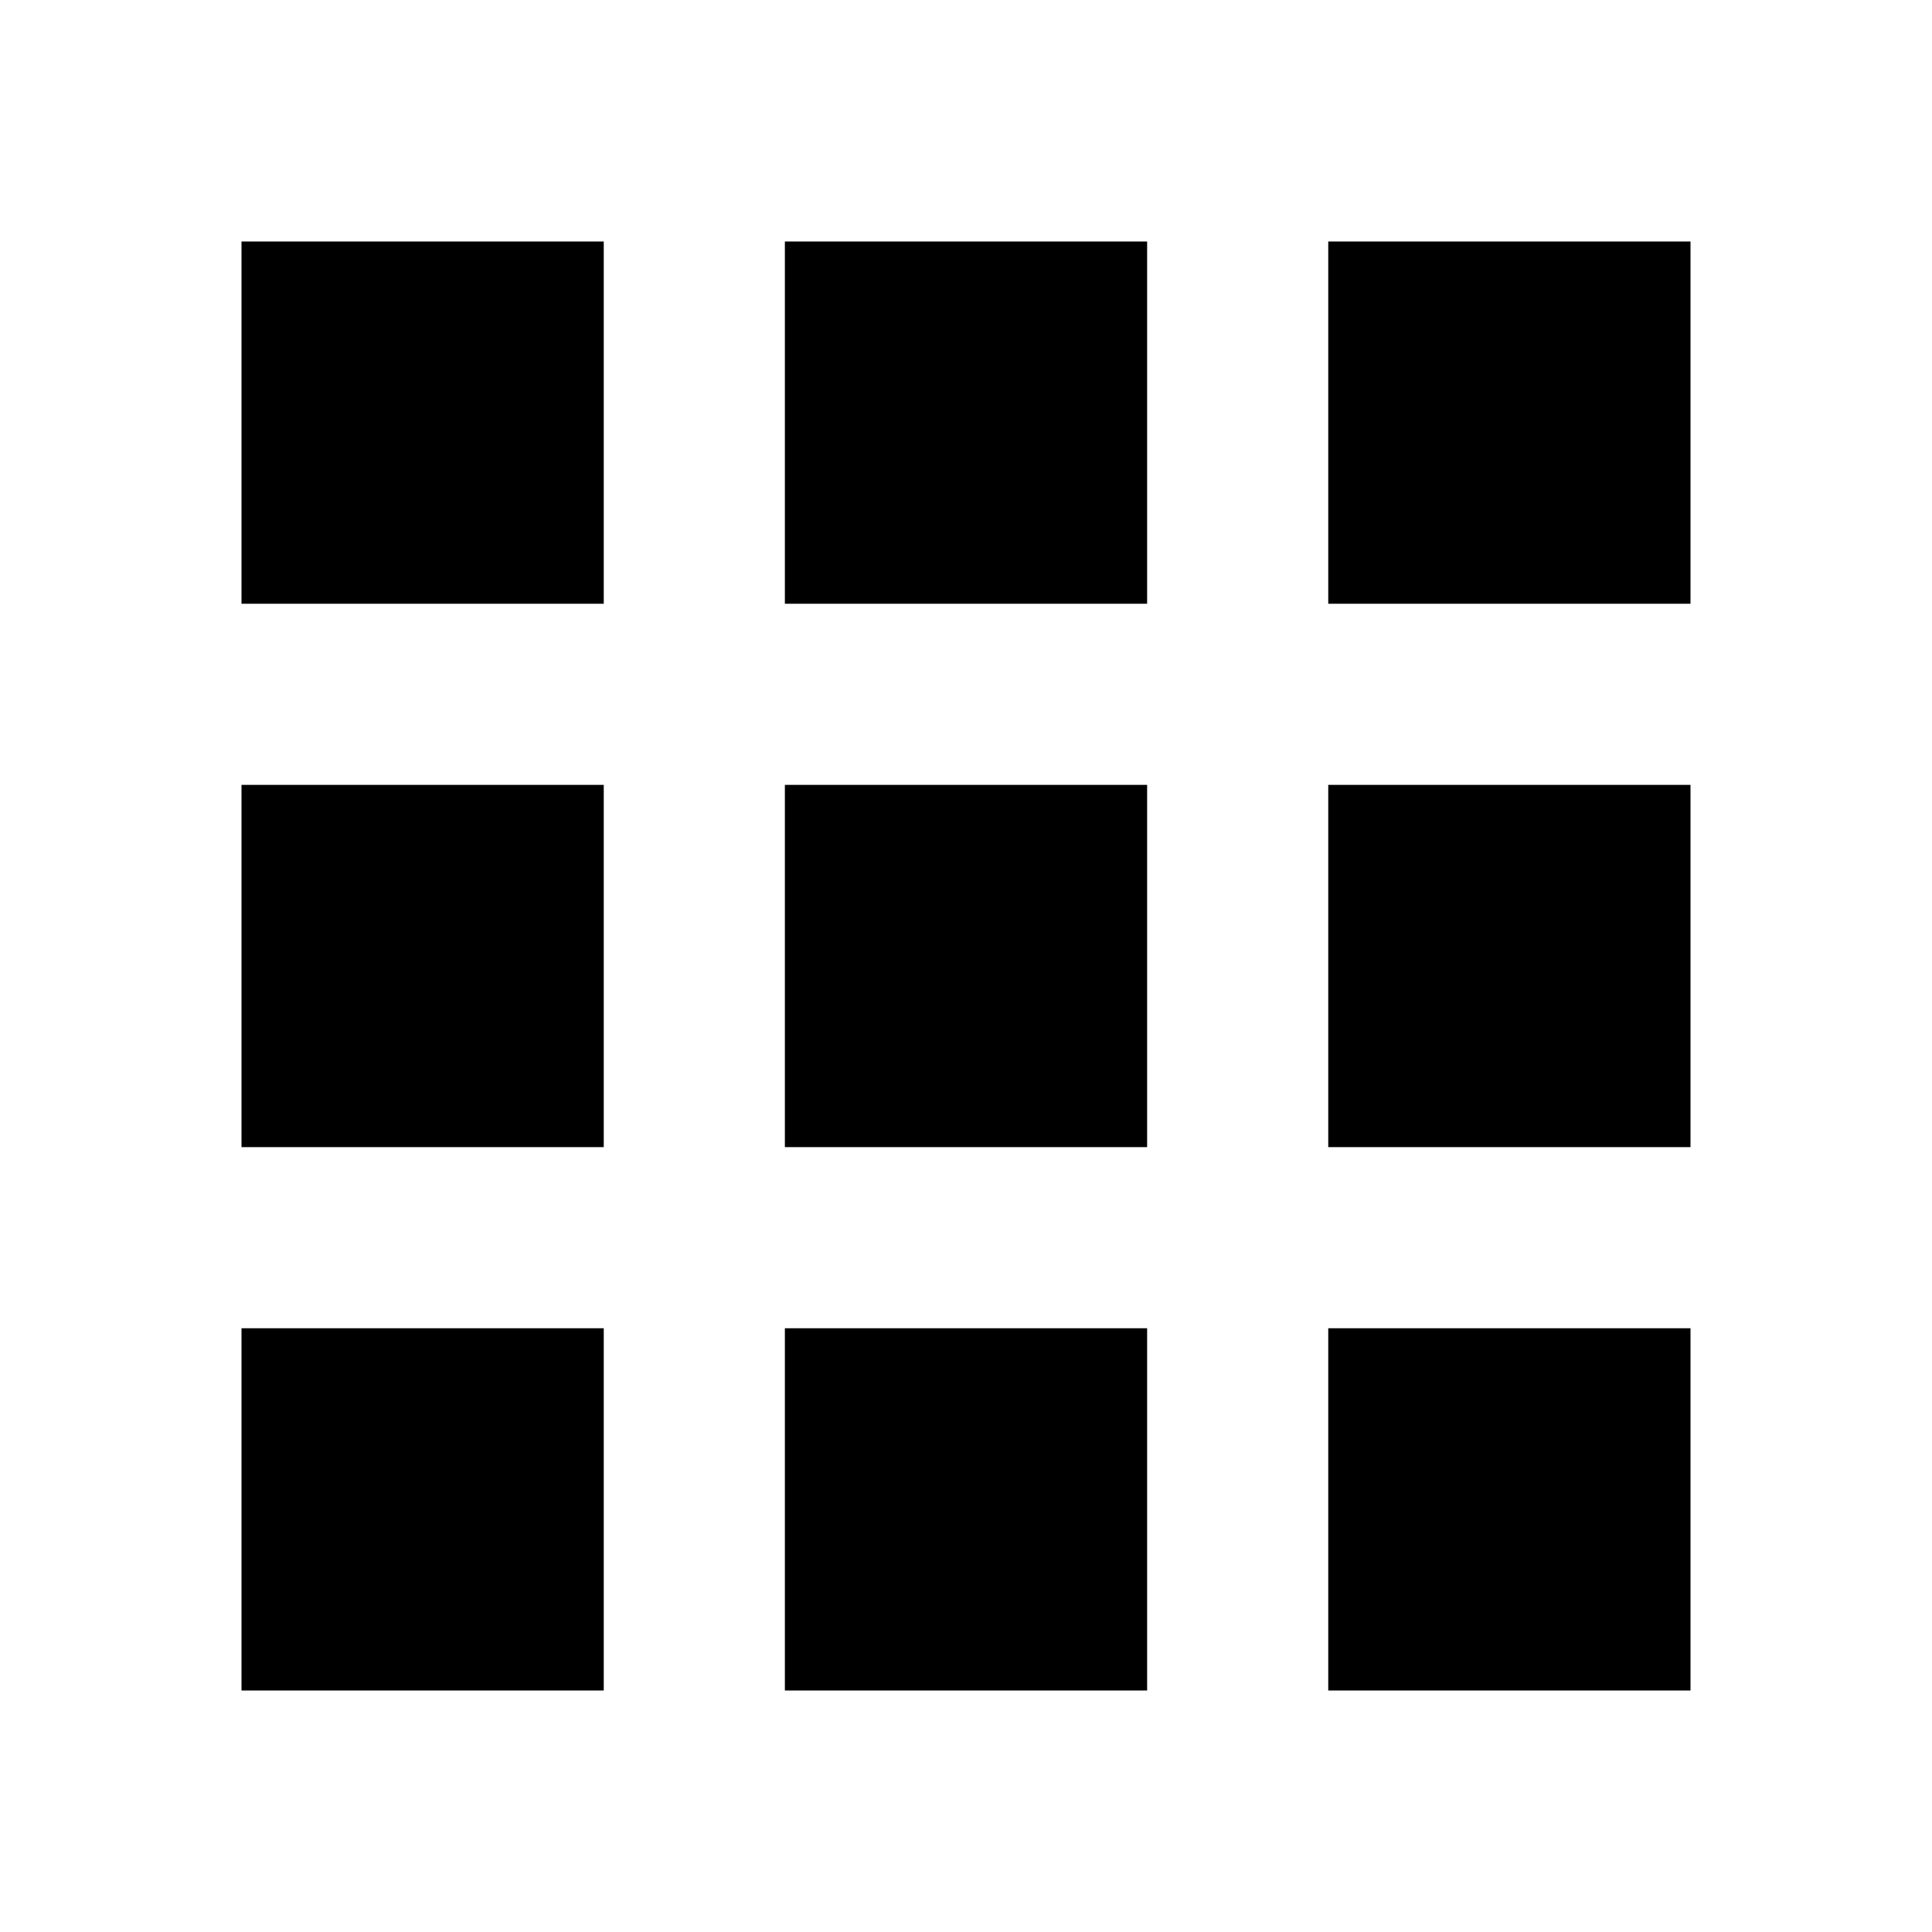
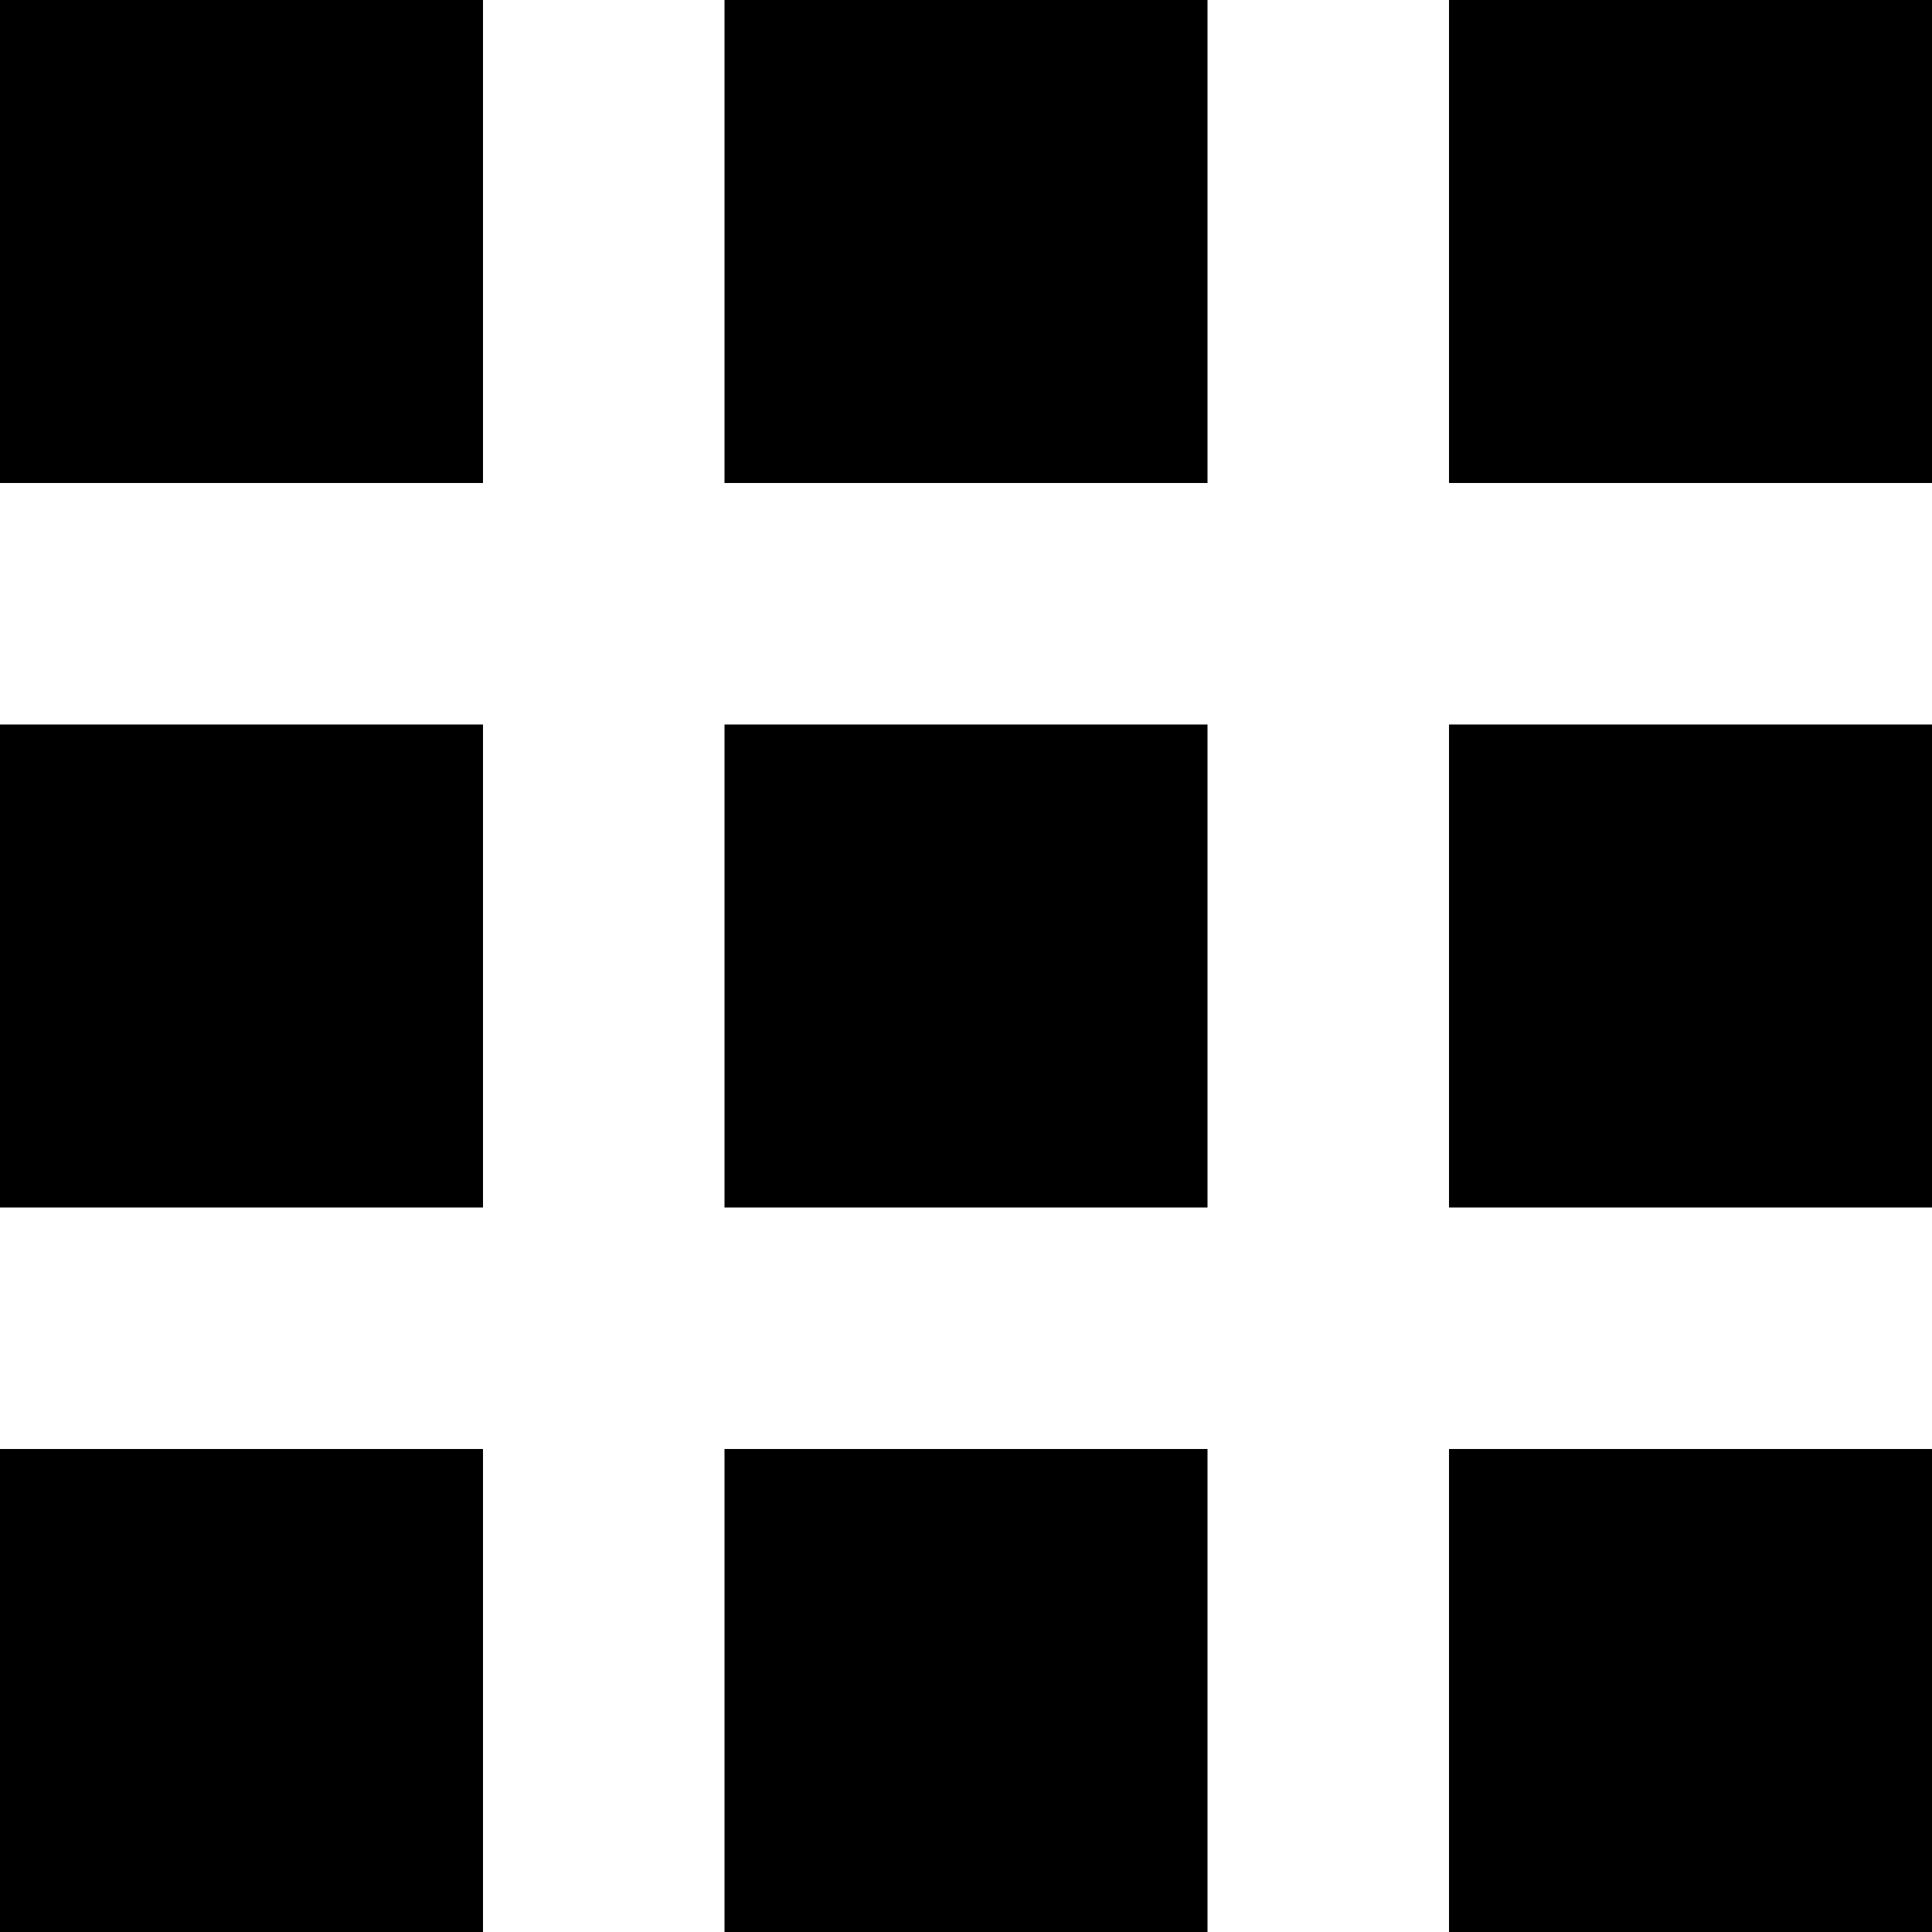
- <svg xmlns="http://www.w3.org/2000/svg" height="32" id="grid" viewBox="0 0 32 32" width="32">
-   <path d="     M4 4 L10 4 L10 10 L4 10z     M13 4 L19 4 L19 10 L13 10z     M22 4 L28 4 L28 10 L22 10z      M4 13 L10 13 L10 19 L4 19z     M13 13 L19 13 L19 19 L13 19z     M22 13 L28 13 L28 19 L22 19z      M4 22 L10 22 L10 28 L4 28z     M13 22 L19 22 L19 28 L13 28z     M22 22 L28 22 L28 28 L22 28z    " />
+ <svg xmlns="http://www.w3.org/2000/svg" version="1.1" id="grid" x="0px" y="0px" width="32px" height="32px" viewBox="0 0 32 32" enable-background="new 0 0 32 32" xml:space="preserve">
+   <path d="M0,0h8v8H0V0z M12,0h8v8h-8V0z M24,0h8v8h-8V0z M0,12h8v8H0V12z M12,12h8v8h-8V12z M24,12h8v8h-8V12z M0,24h8v8H0V24z   M12,24h8v8h-8V24z M24,24h8v8h-8V24z" />
</svg>
